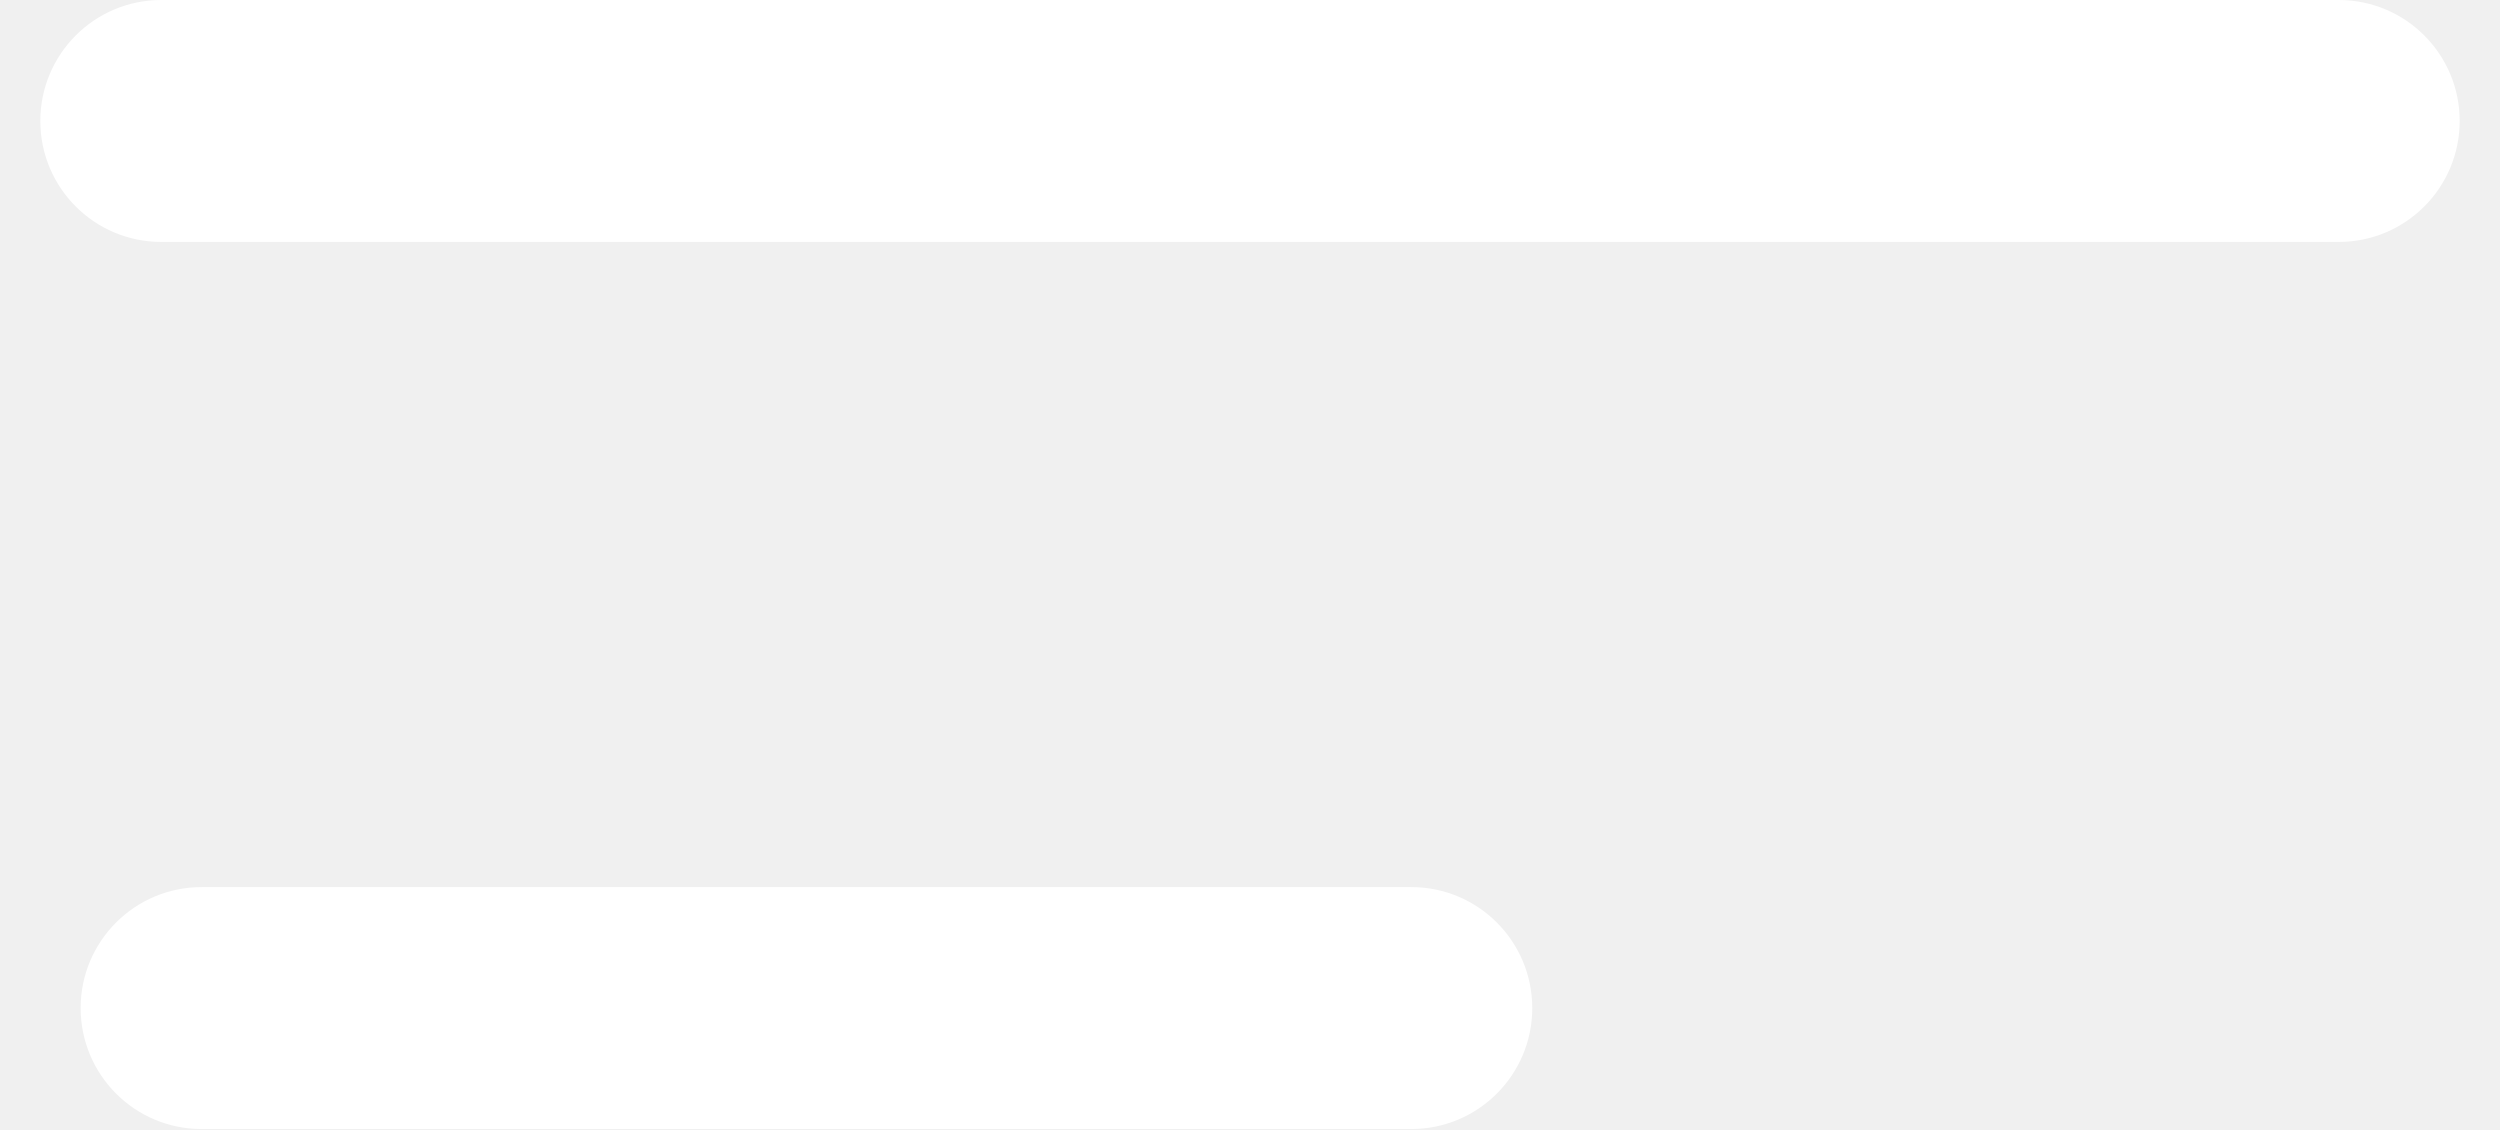
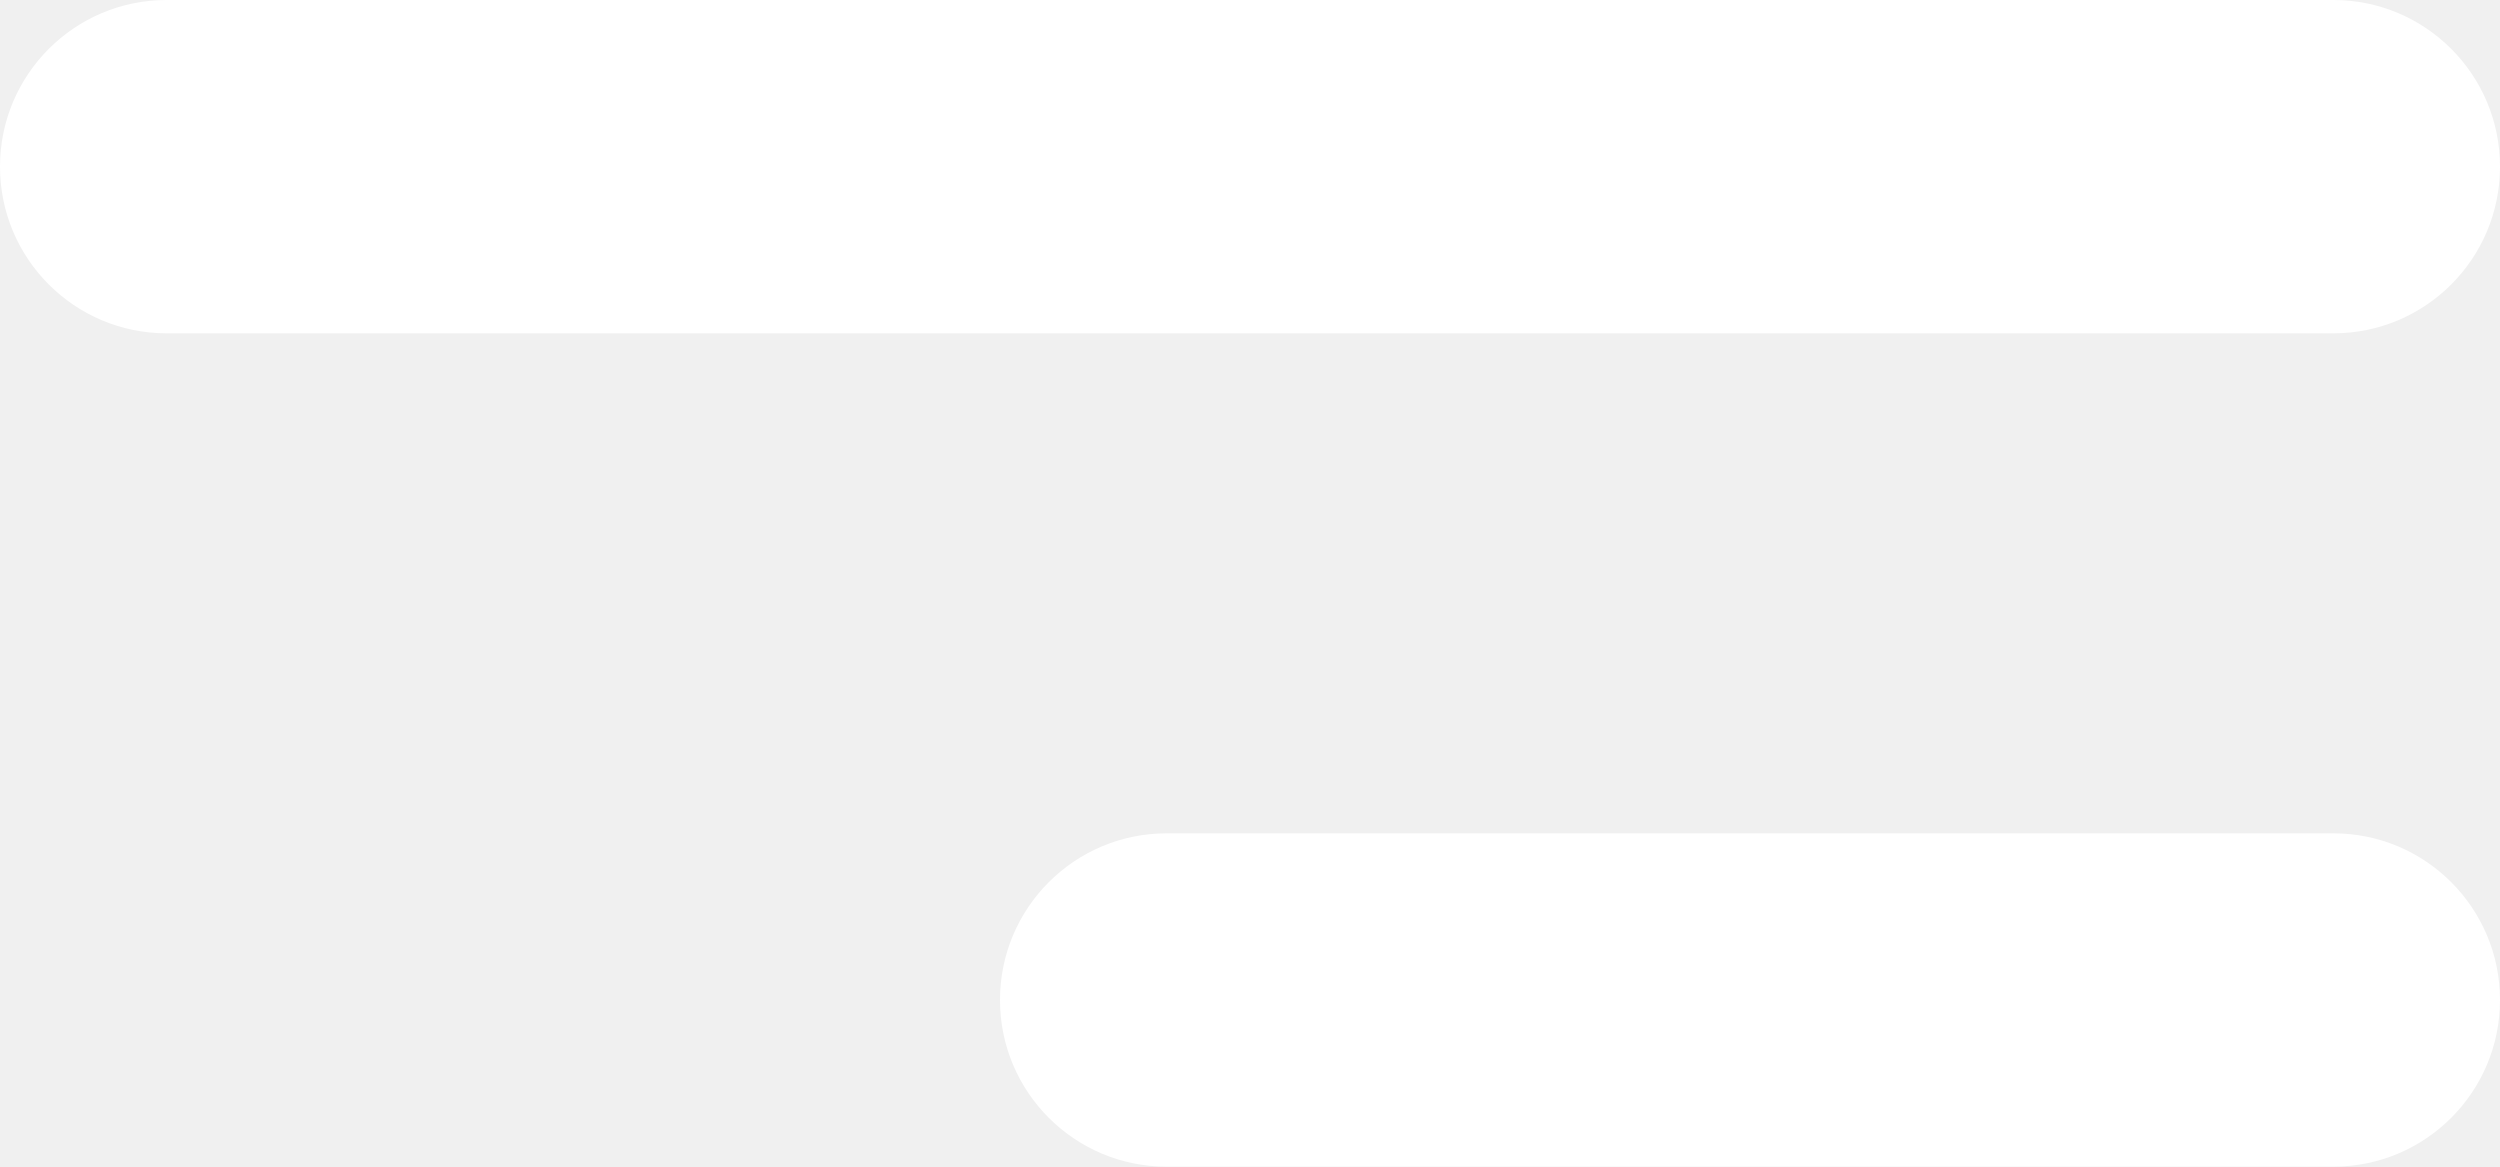
- <svg xmlns="http://www.w3.org/2000/svg" width="31" height="14" viewBox="0 0 31 14" fill="none">
-   <rect x="0.5" width="30" height="3" rx="1.5" fill="#fff" />
-   <rect x="1" y="11" width="18" height="3" rx="1.5" fill="#fff" />
+ <svg xmlns="http://www.w3.org/2000/svg" width="30" height="14" viewBox="0 0 30 14" fill="none">
+   <rect width="30" height="4" rx="2" fill="white" />
+   <rect x="12" y="10" width="18" height="4" rx="2" fill="white" />
</svg>
